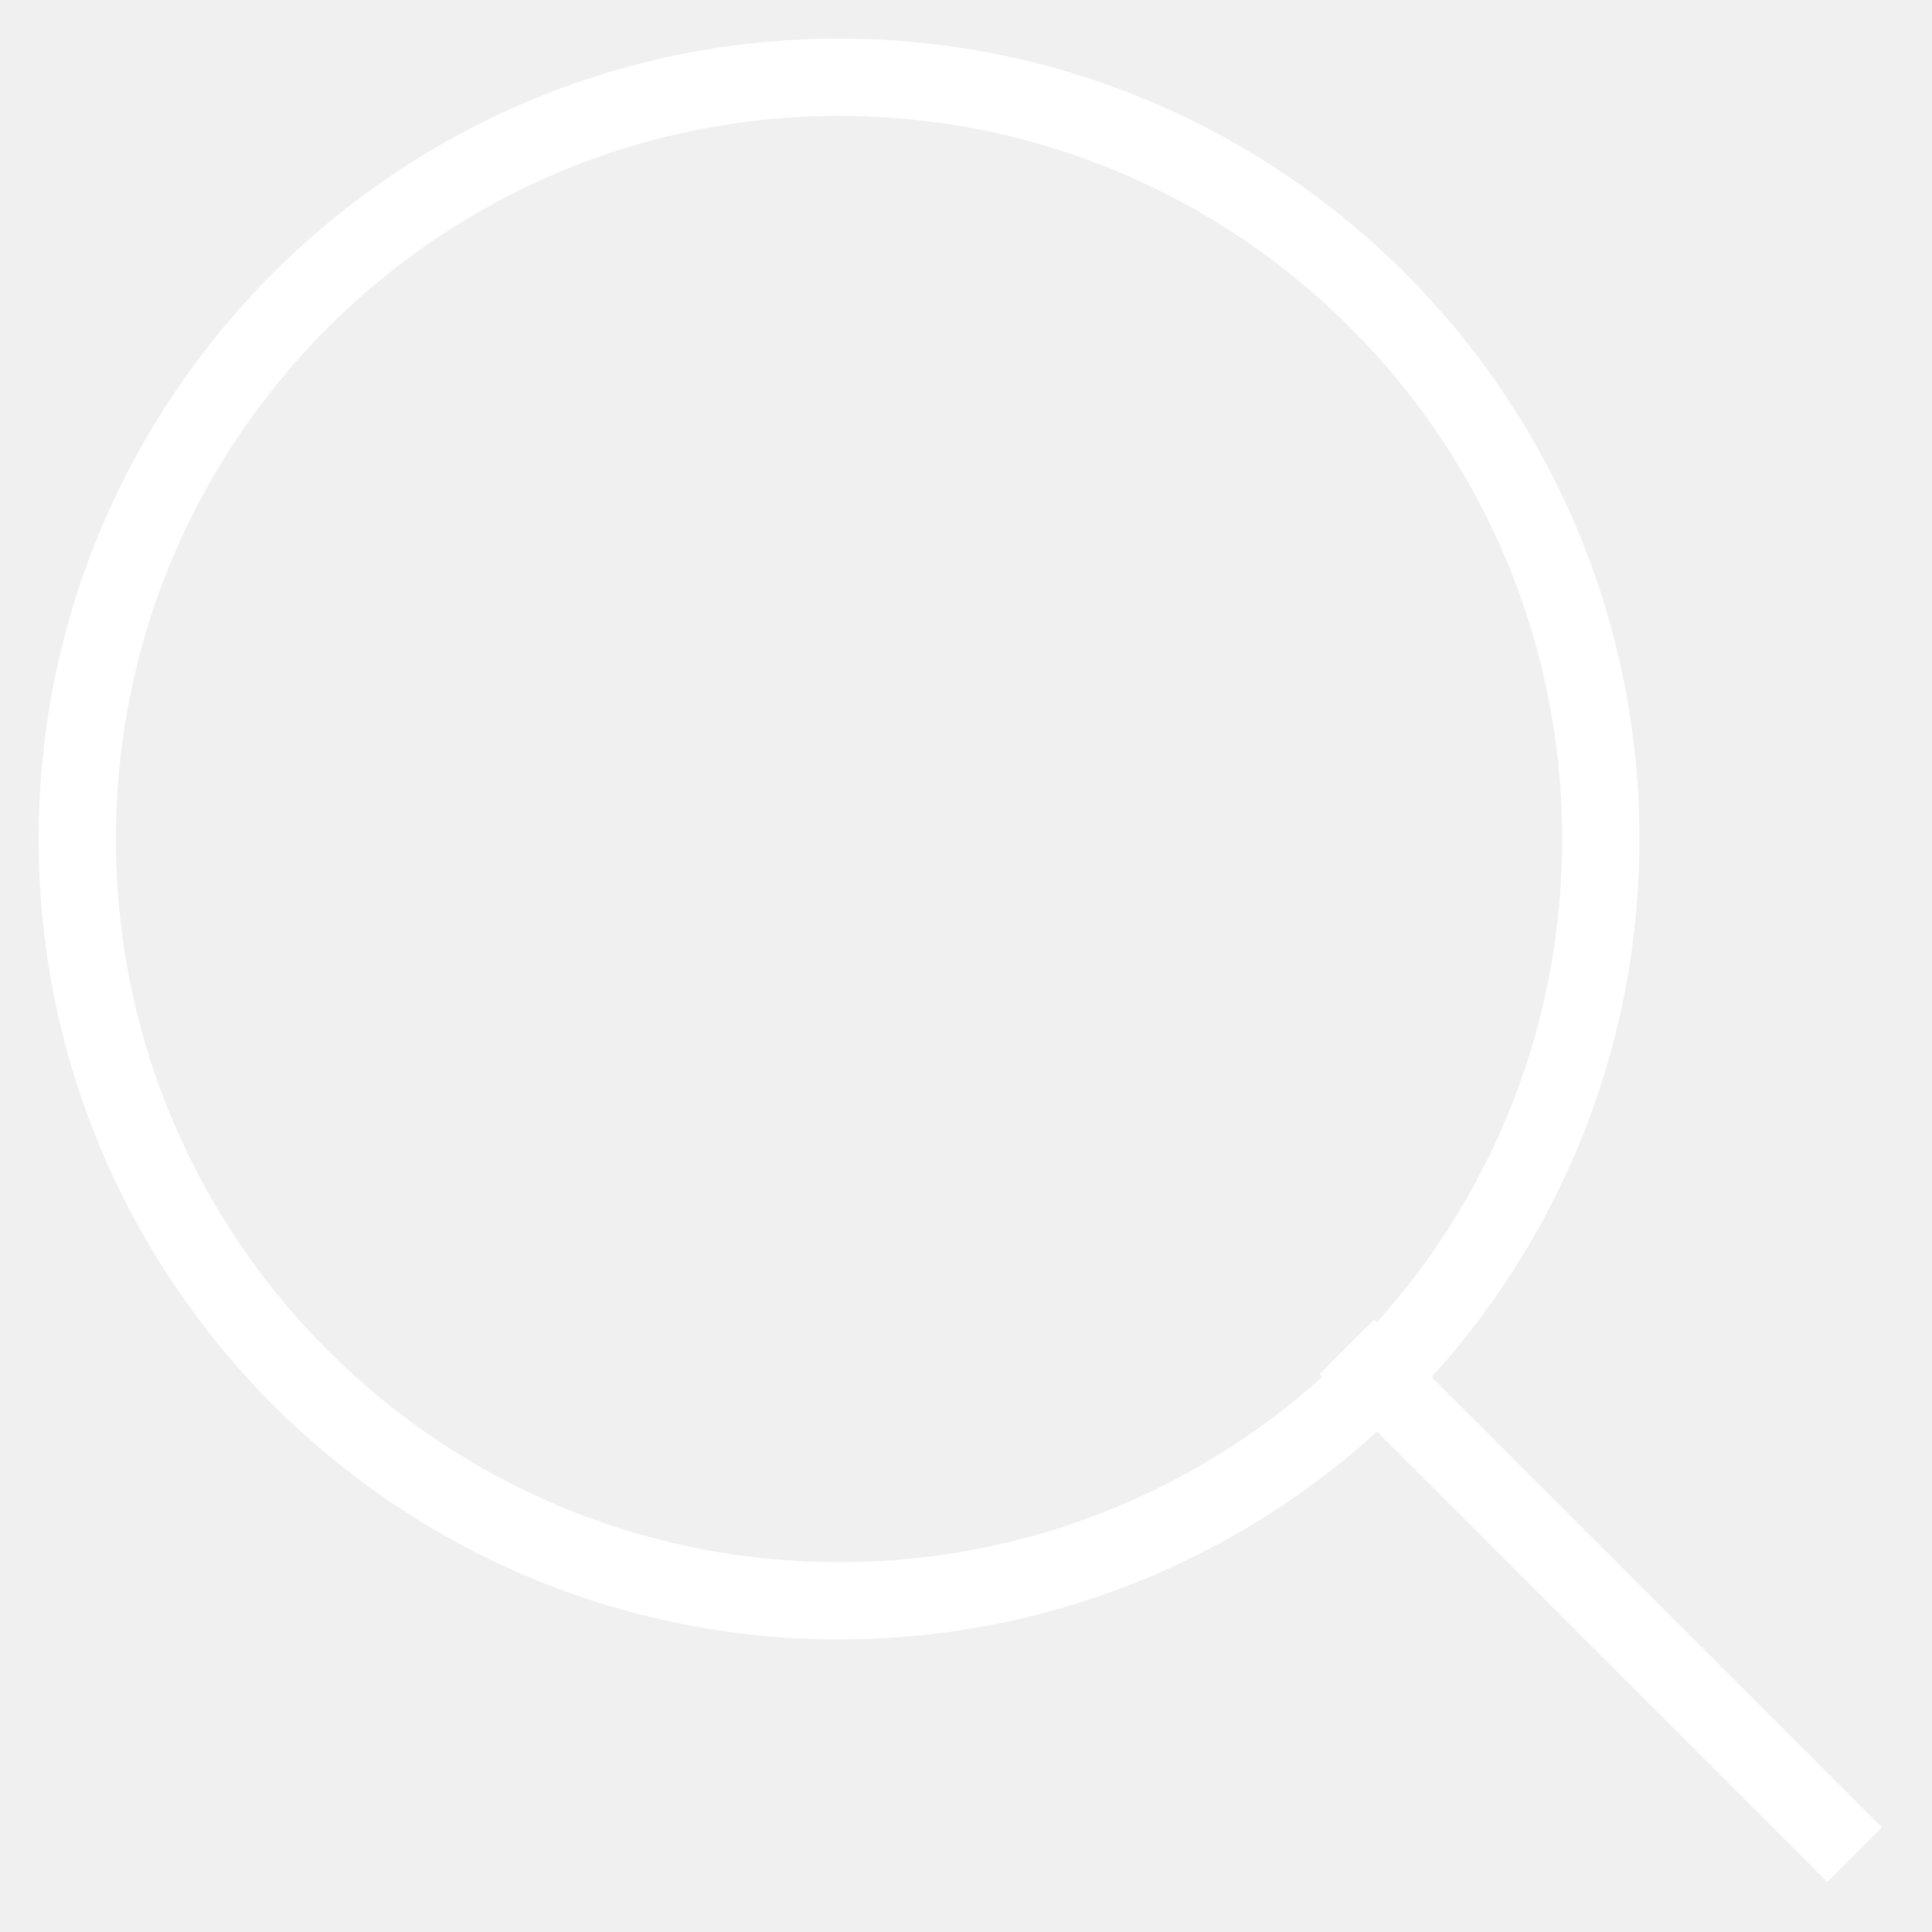
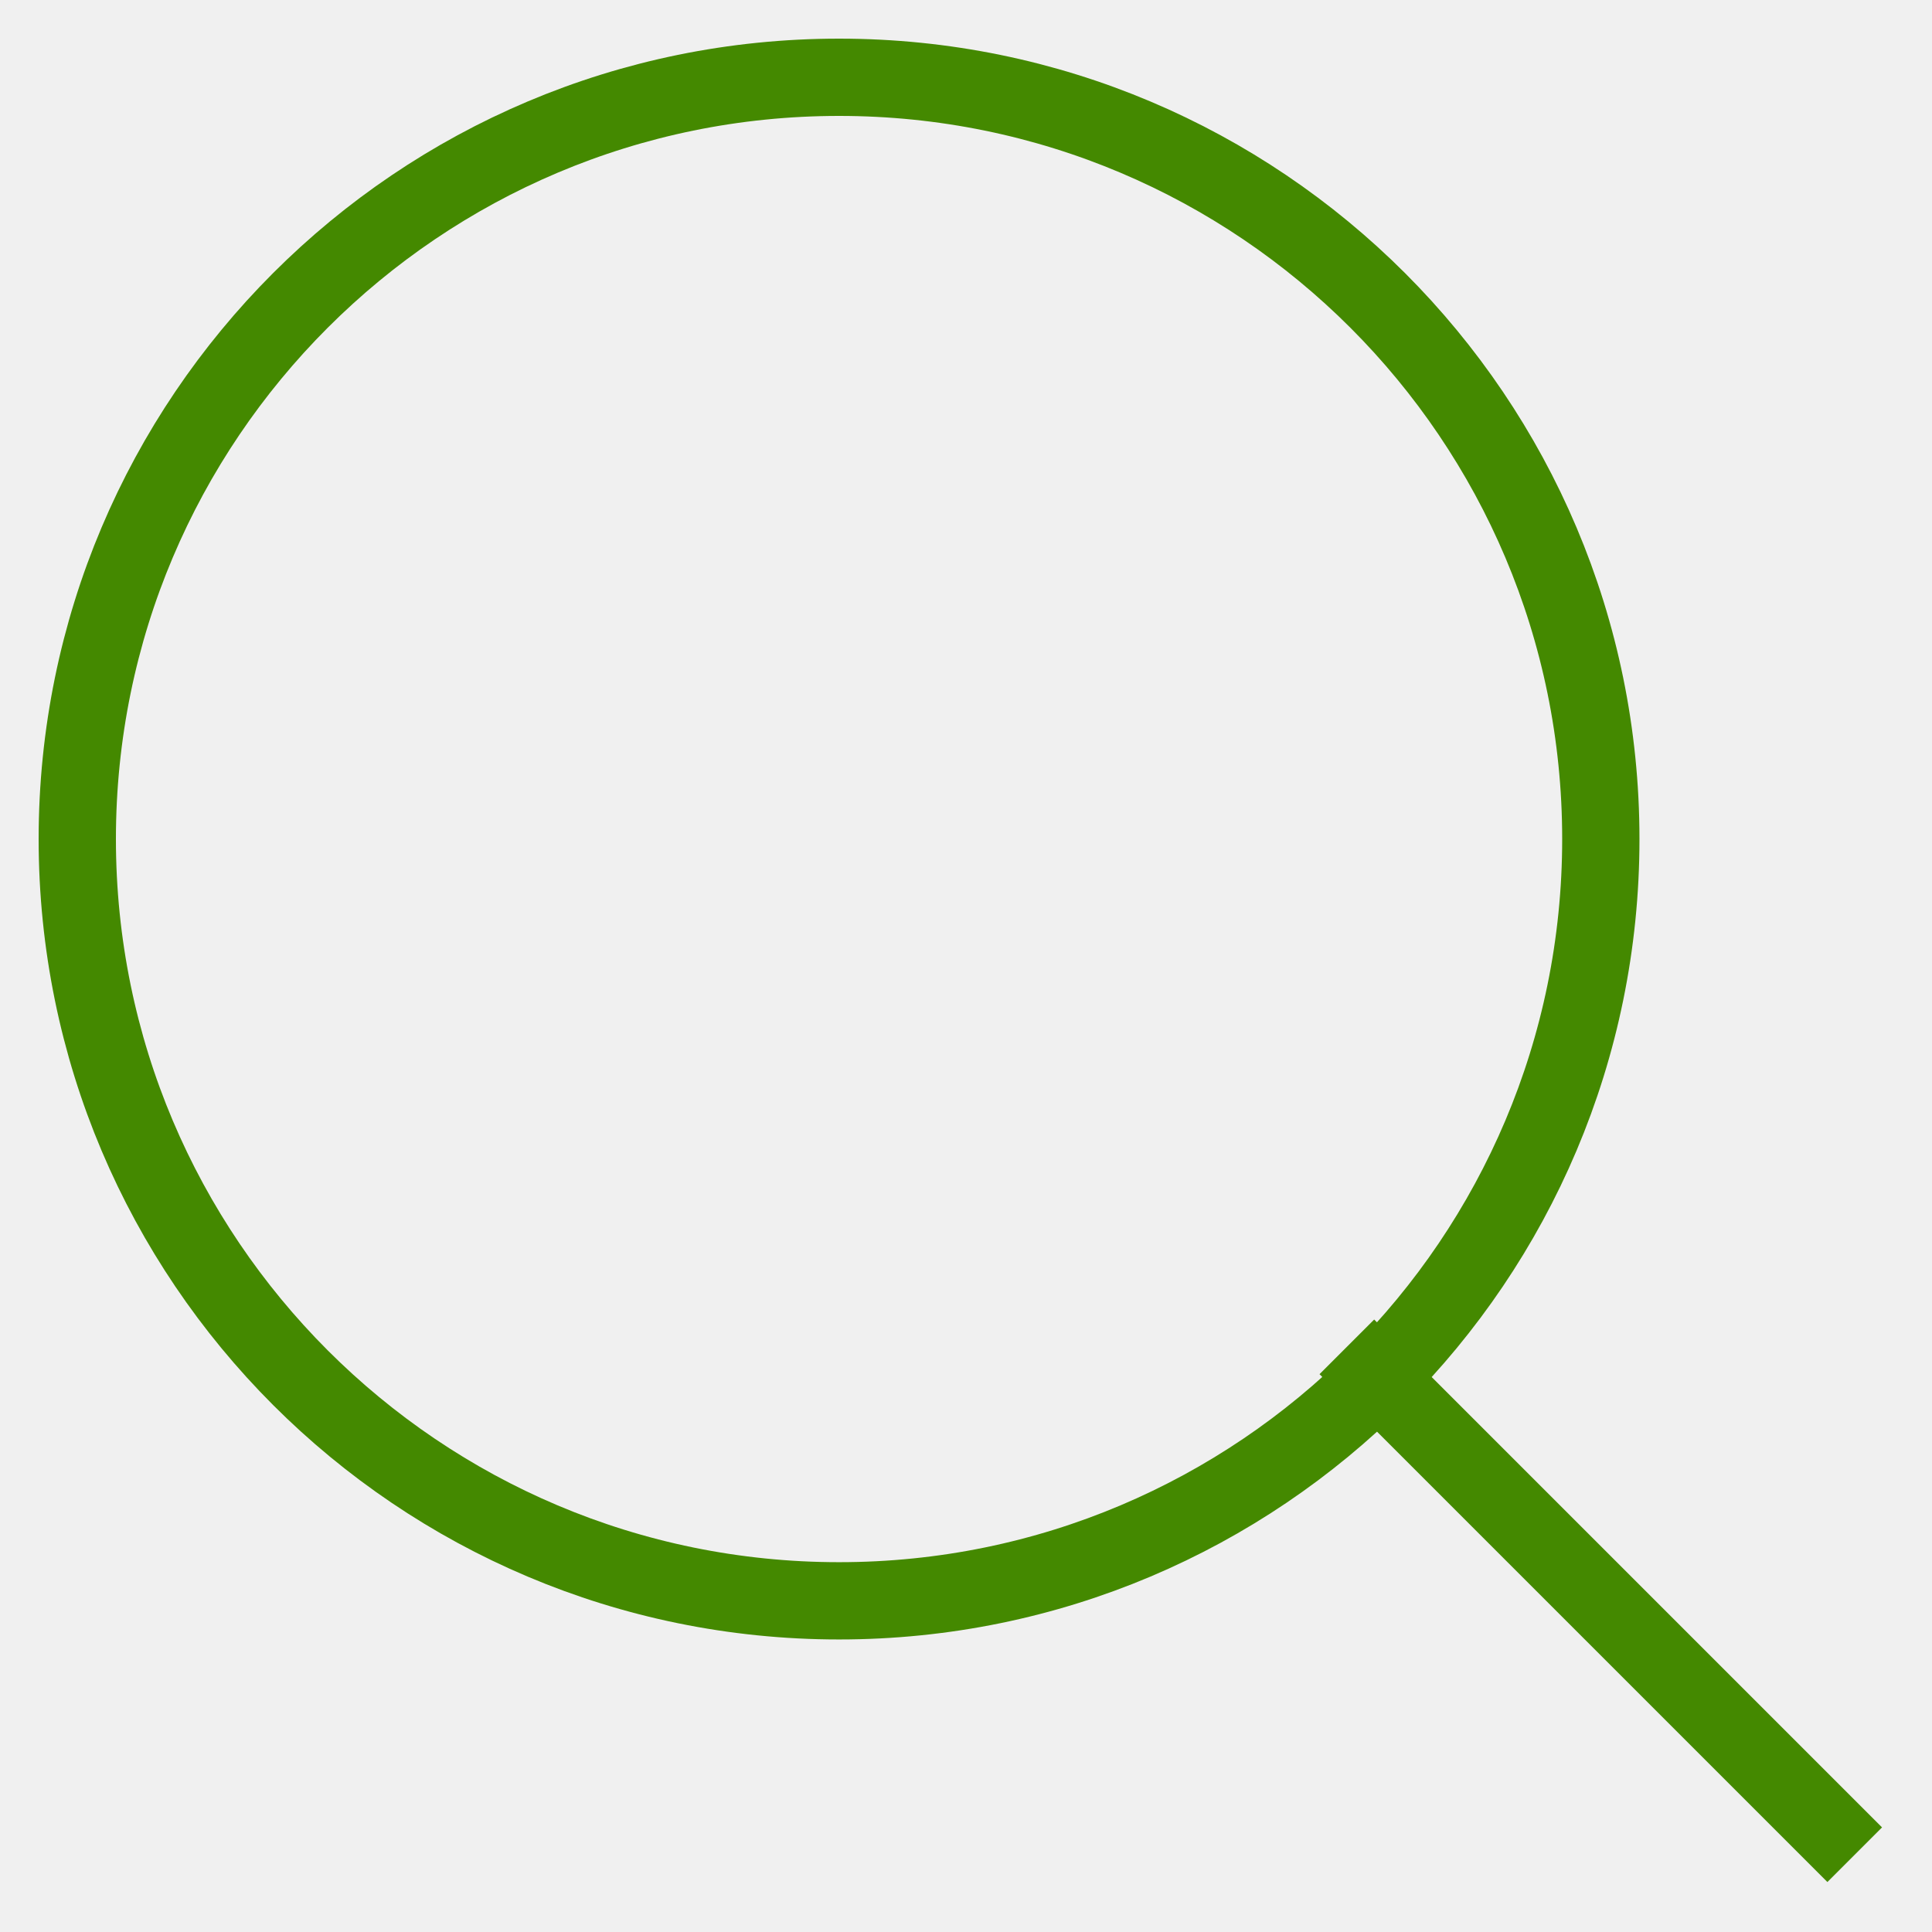
- <svg xmlns="http://www.w3.org/2000/svg" width="25" height="25" viewBox="0 0 25 25" fill="none">
-   <path d="M24 24L17.429 17.429L24 24ZM10.857 20.714C5.413 20.714 1 16.301 1 10.857C1 5.413 5.413 1 10.857 1C16.301 1 20.714 5.413 20.714 10.857C20.714 16.301 16.301 20.714 10.857 20.714Z" stroke="white" />
+ <svg xmlns="http://www.w3.org/2000/svg" width="24" height="24" viewBox="0 0 24 24" fill="none">
+   <path d="M23.04 23.04L16.731 16.731L23.04 23.04ZM10.423 19.886C5.197 19.886 0.96 15.649 0.96 10.423C0.96 5.197 5.197 0.96 10.423 0.96C15.649 0.96 19.886 5.197 19.886 10.423C19.886 15.649 15.649 19.886 10.423 19.886Z" stroke="#448900" stroke-width="0.96" />
</svg>
